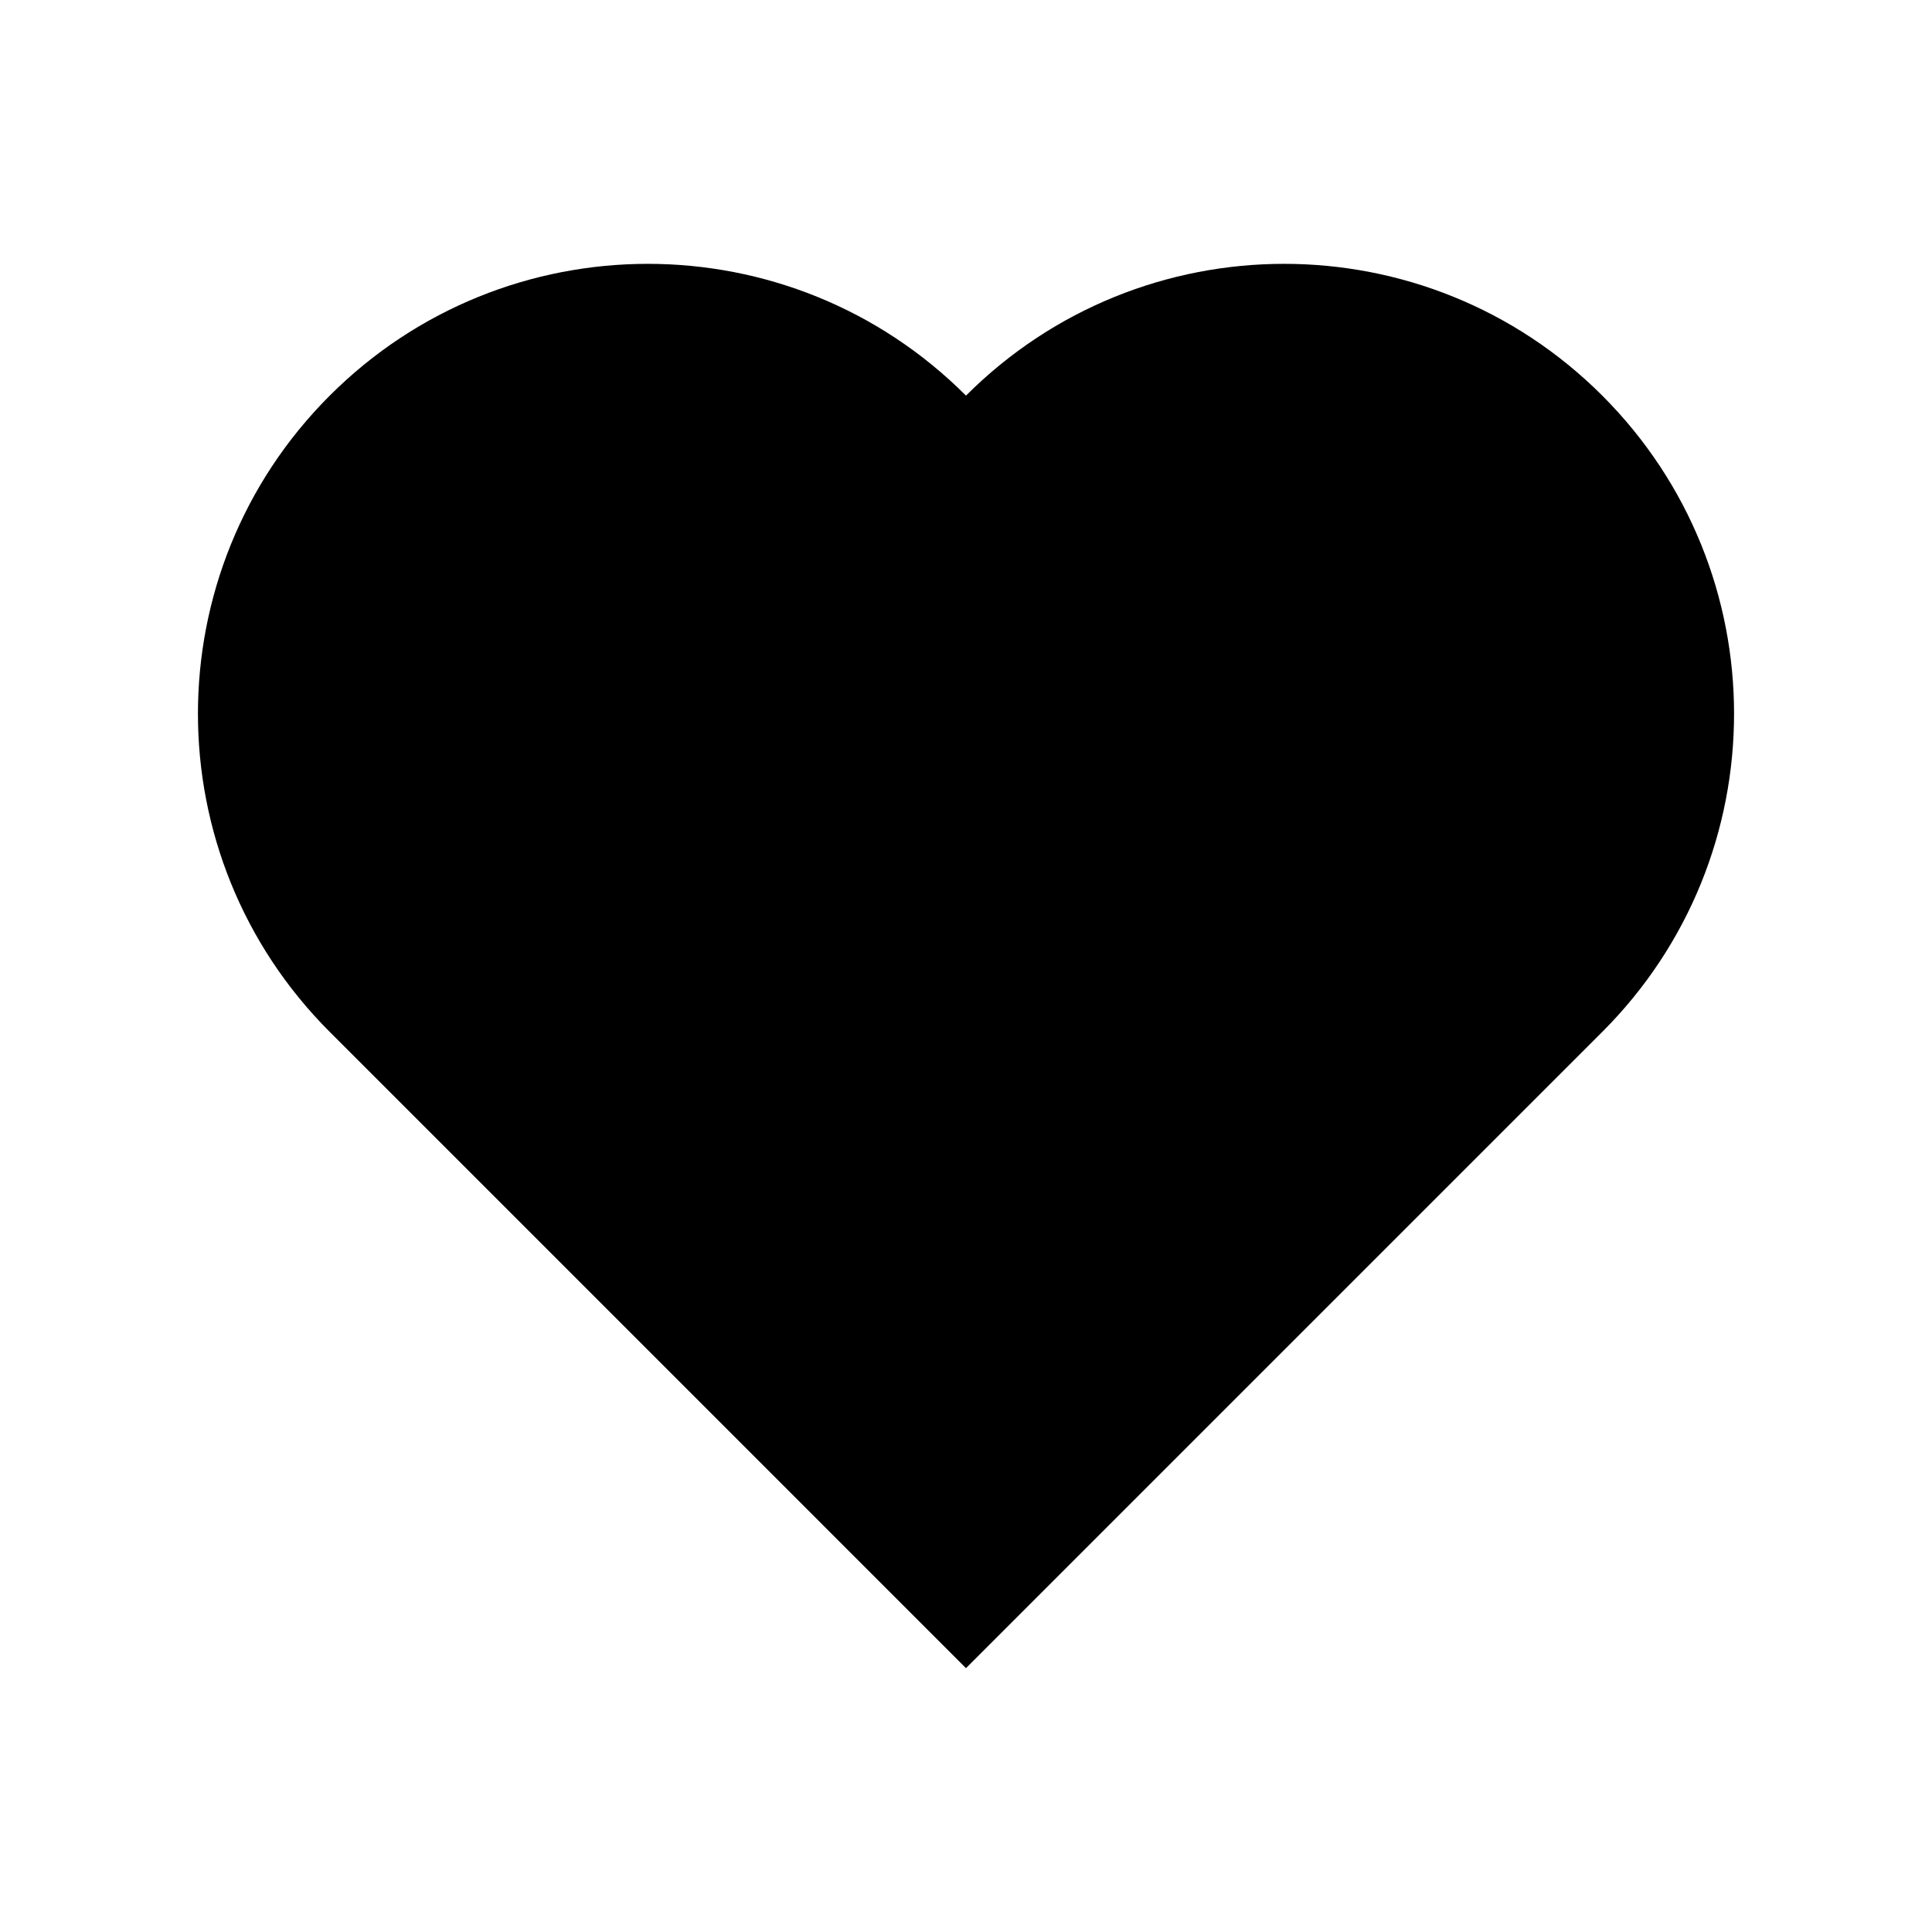
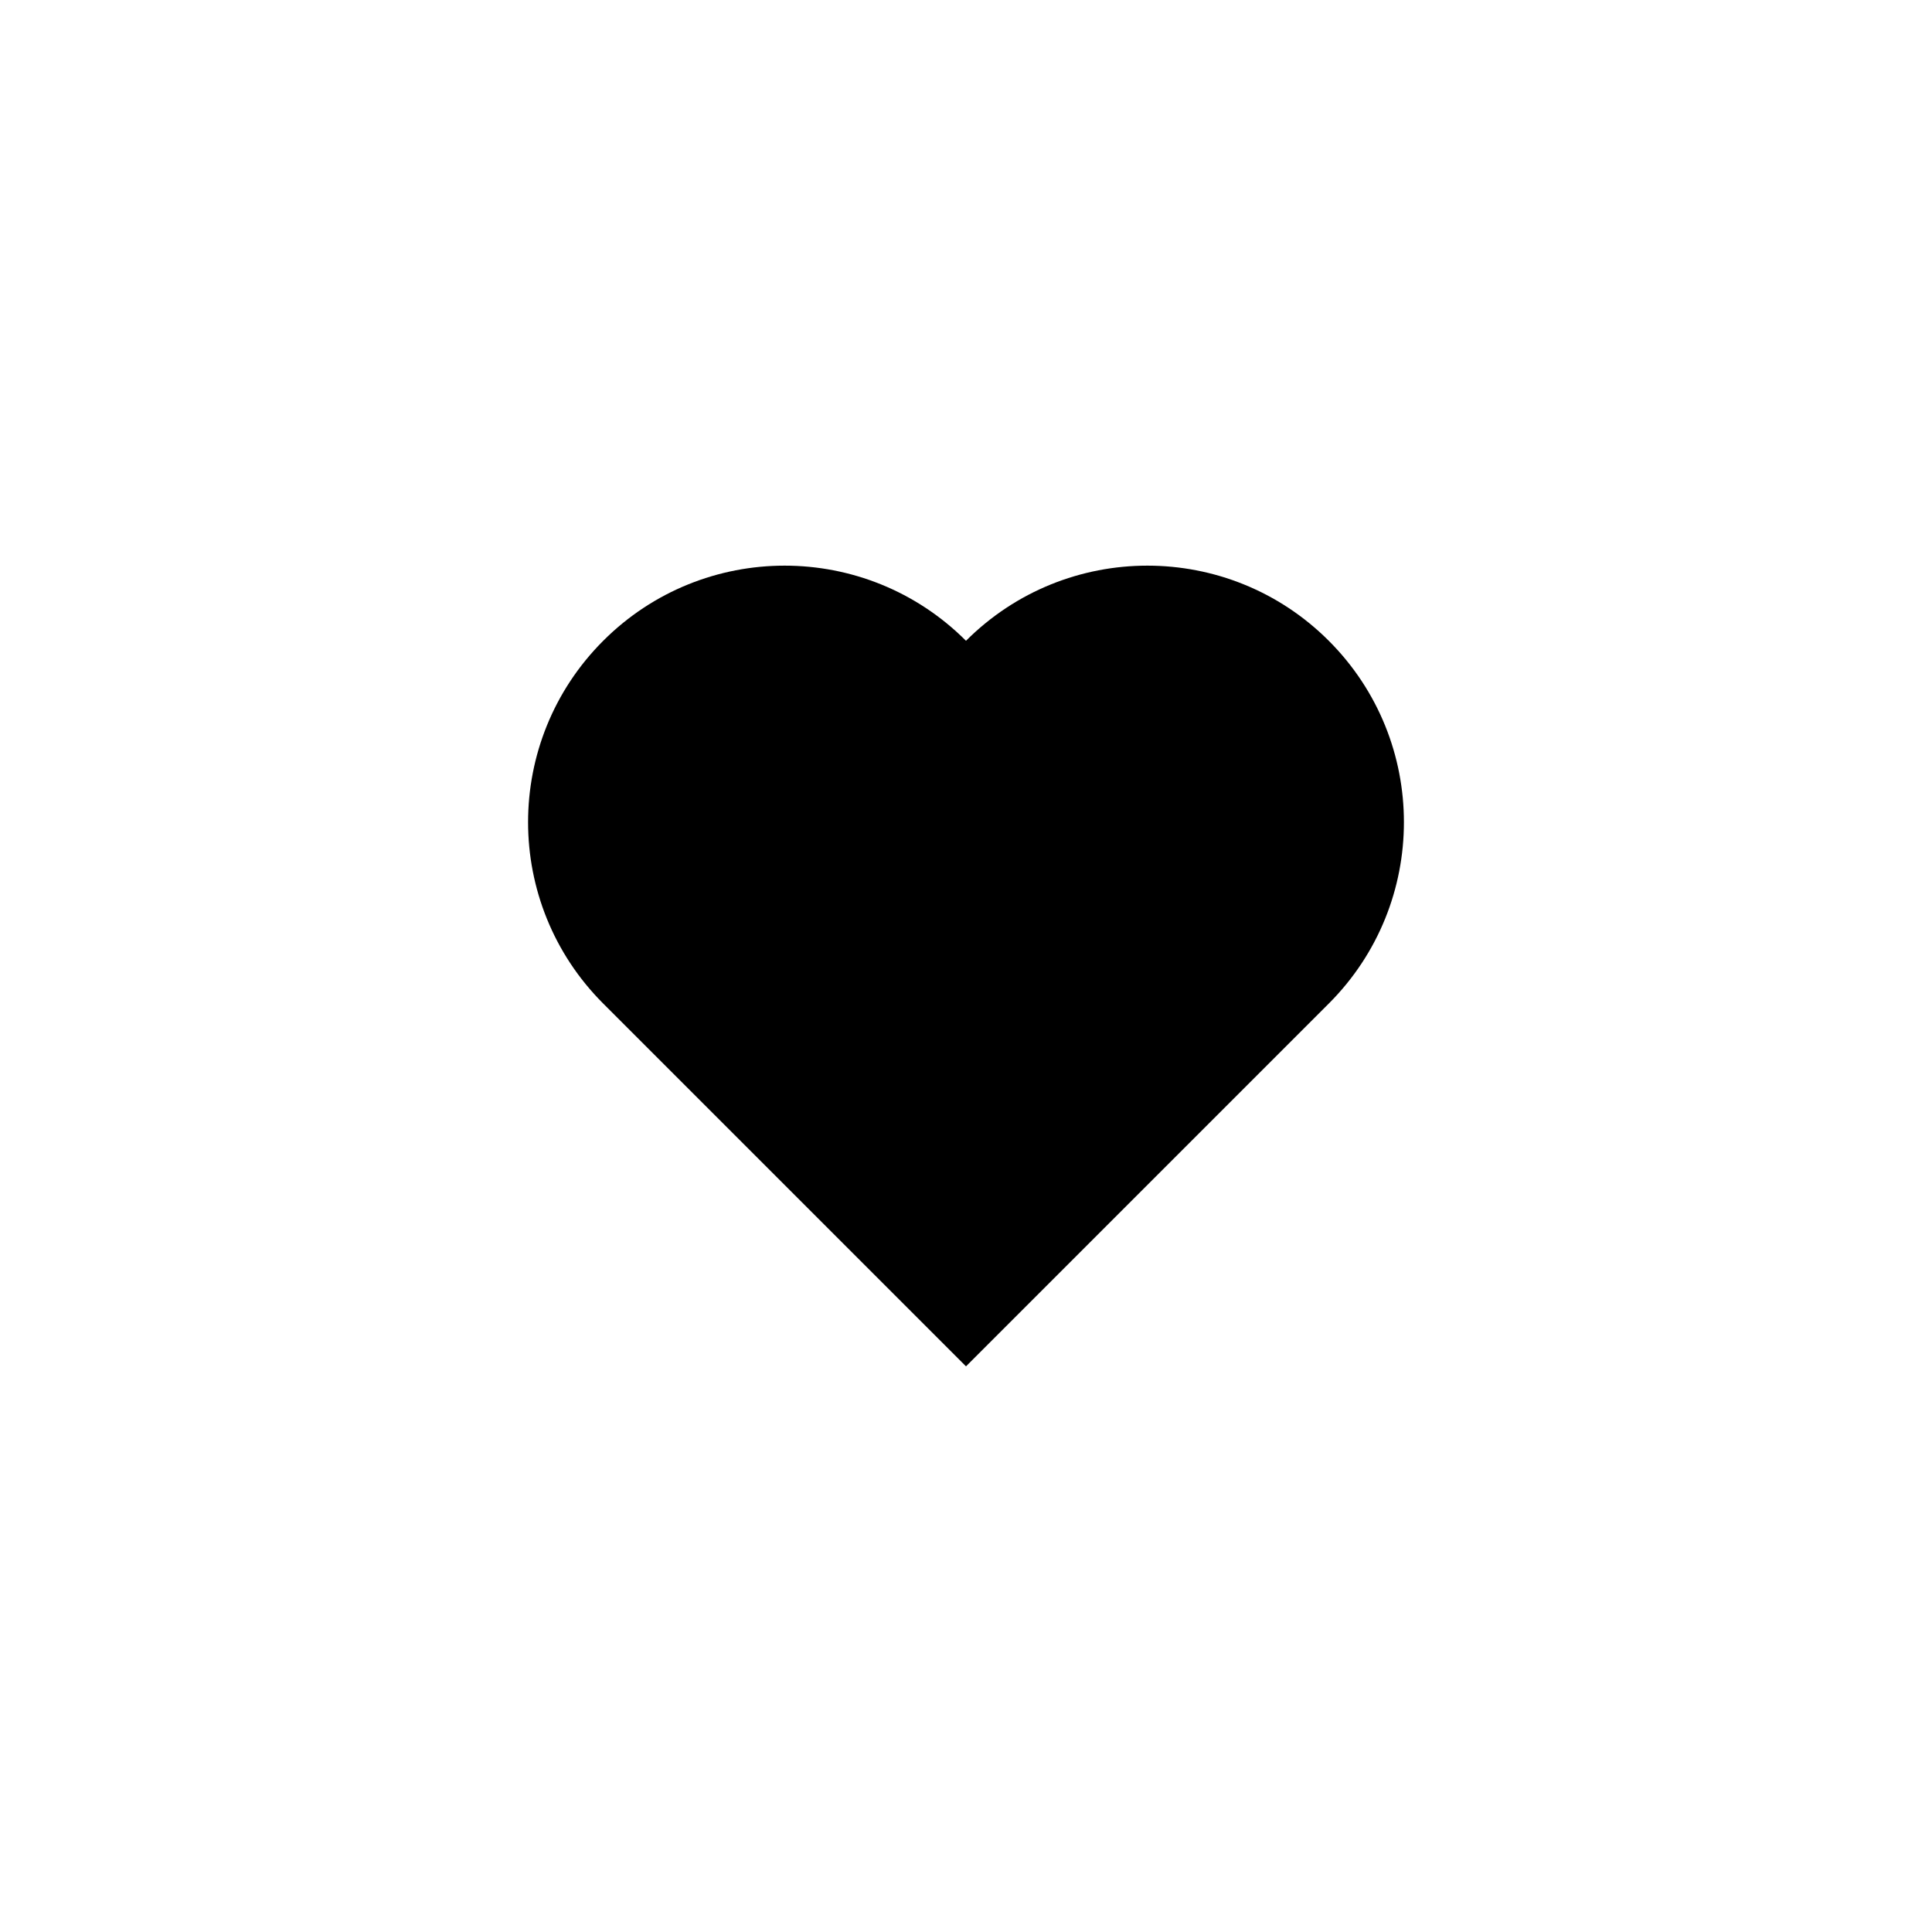
<svg xmlns="http://www.w3.org/2000/svg" version="1.1" x="0px" y="0px" width="1024" height="1024" viewBox="-0.088 -4.115 1024 1024" enable-background="new -0.088 -4.115 100 100" xml:space="preserve" id="svg3002">
  <style type="text/css" id="style3004" />
  <defs id="defs3006" />
-   <path d="m 511.905,205.571 c -93.11,-93.126 -244.098,-93.126 -337.233,0 -93.135,93.126 -93.126,244.106 0,337.233 L 511.905,880.044 849.154,542.803 c 93.126,-93.118 93.126,-244.098 0,-337.233 -93.118,-93.126 -244.131,-93.126 -337.249,0 z" id="path3008" />
+   <path d="m 511.908,335.515 c -53.088,-53.098 -139.177,-53.098 -192.279,0 -53.102,53.098 -53.098,139.182 0,192.279 L 511.908,720.078 704.197,527.794 c 53.098,-53.093 53.098,-139.177 0,-192.279 -53.093,-53.098 -139.196,-53.098 -192.289,0 z" id="path3008" />
</svg>
